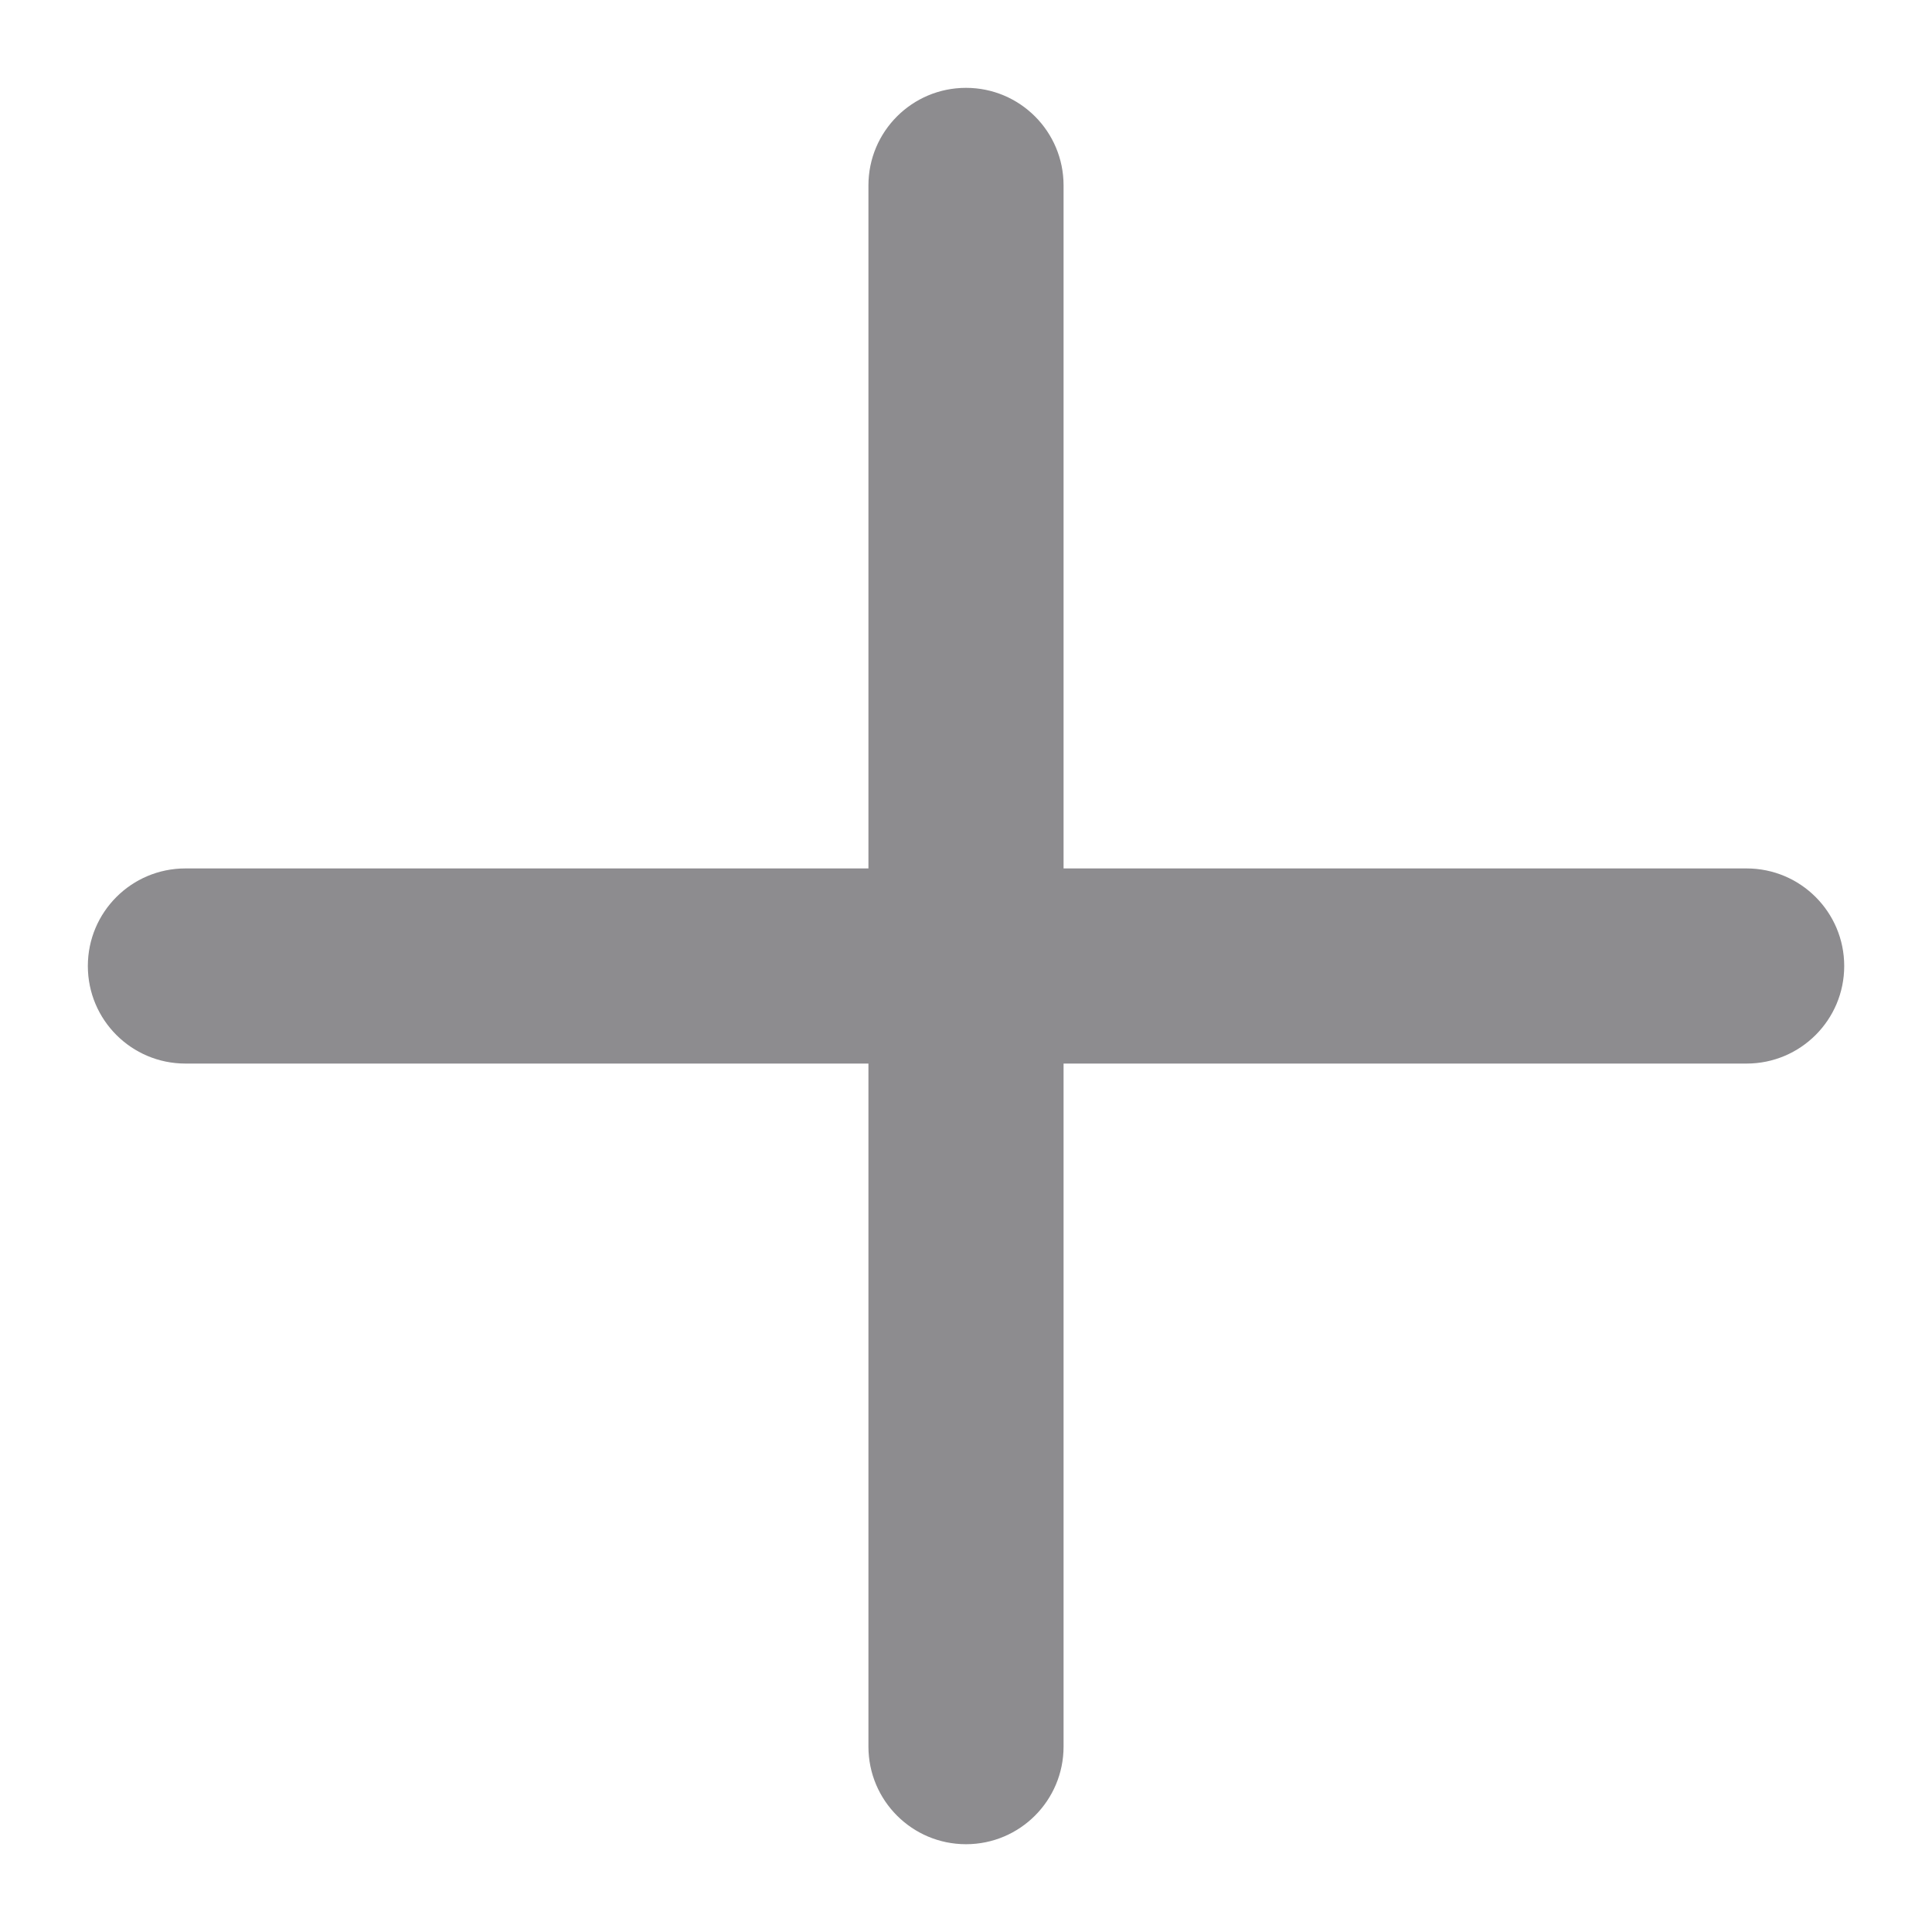
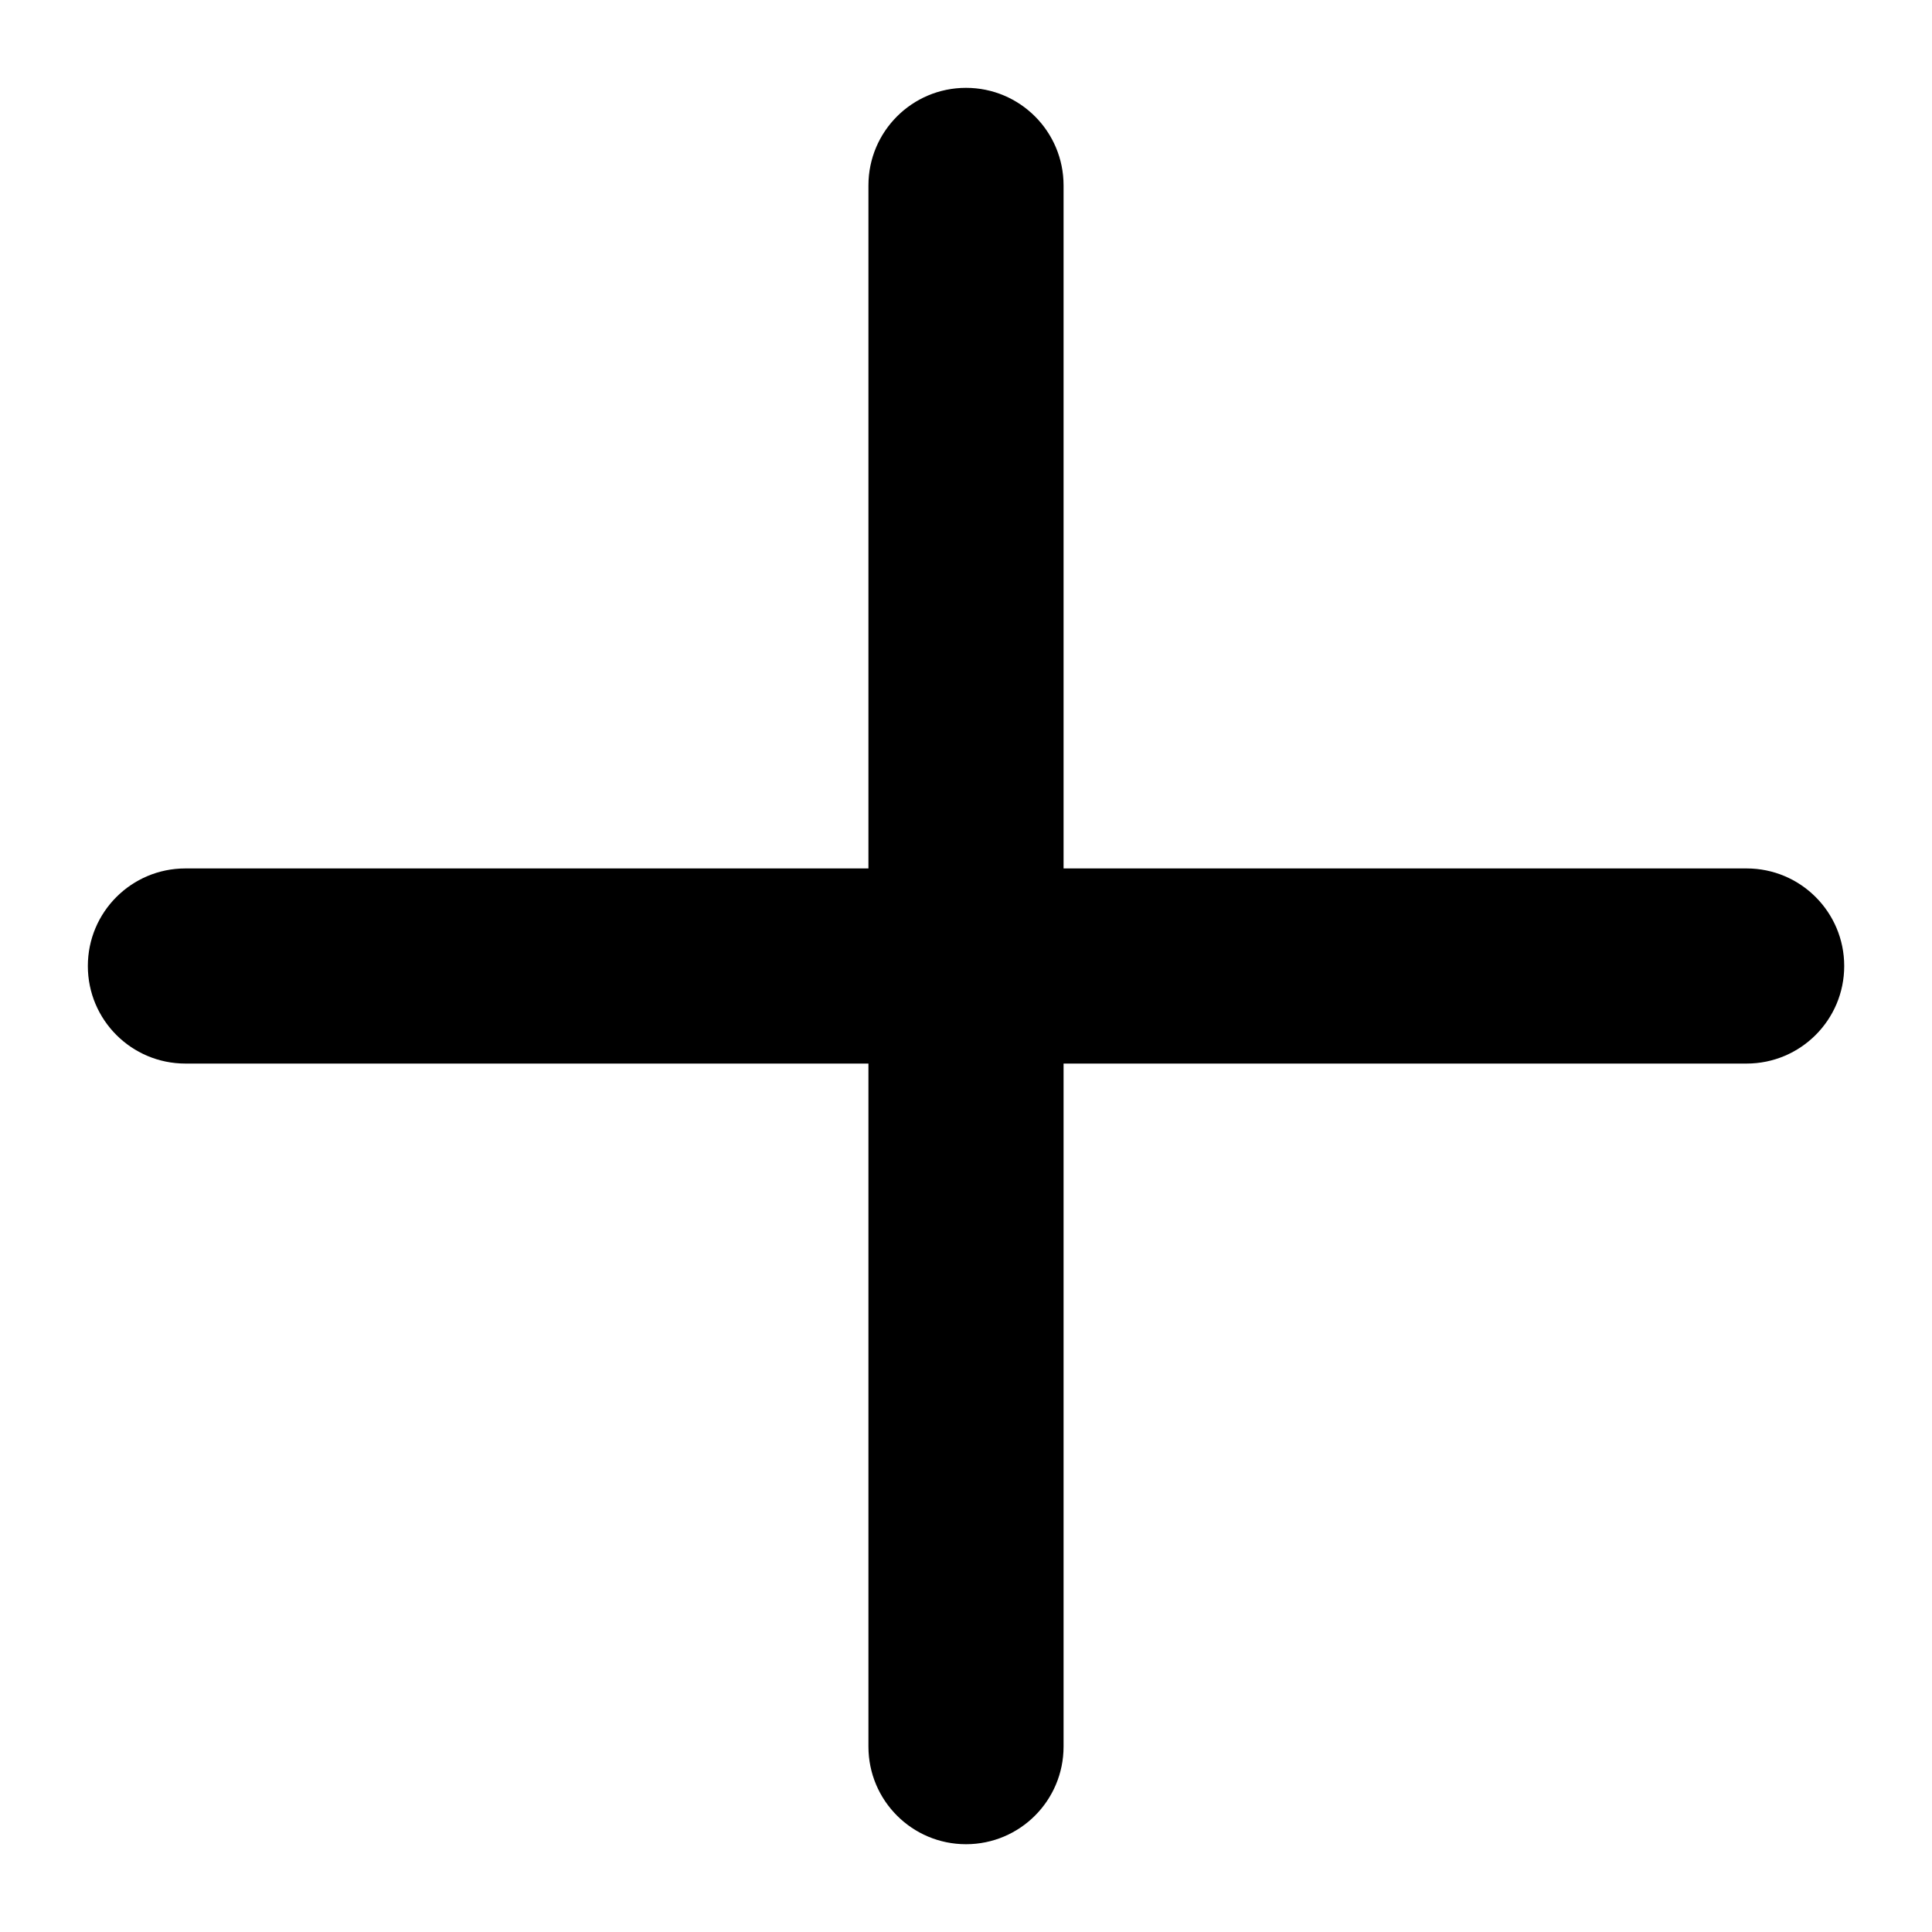
<svg xmlns="http://www.w3.org/2000/svg" width="32" height="32" viewBox="0 0 32 32" fill="none">
-   <path d="M14.384 28.929V17.616H3.071C2.178 17.616 1.455 16.893 1.455 16C1.455 15.107 2.178 14.384 3.071 14.384H14.384V3.071C14.384 2.178 15.107 1.455 16 1.455C16.893 1.455 17.616 2.178 17.616 3.071V14.384H28.929C29.822 14.384 30.546 15.107 30.546 16C30.546 16.893 29.822 17.616 28.929 17.616H17.616V28.929C17.616 29.822 16.893 30.546 16 30.546C15.107 30.546 14.384 29.822 14.384 28.929Z" fill="#8D8C8F" />
+   <path d="M14.384 28.929V17.616H3.071C2.178 17.616 1.455 16.893 1.455 16C1.455 15.107 2.178 14.384 3.071 14.384H14.384V3.071C14.384 2.178 15.107 1.455 16 1.455C16.893 1.455 17.616 2.178 17.616 3.071V14.384H28.929C29.822 14.384 30.546 15.107 30.546 16C30.546 16.893 29.822 17.616 28.929 17.616H17.616V28.929C17.616 29.822 16.893 30.546 16 30.546C15.107 30.546 14.384 29.822 14.384 28.929Z" fill="currentColor" />
</svg>
